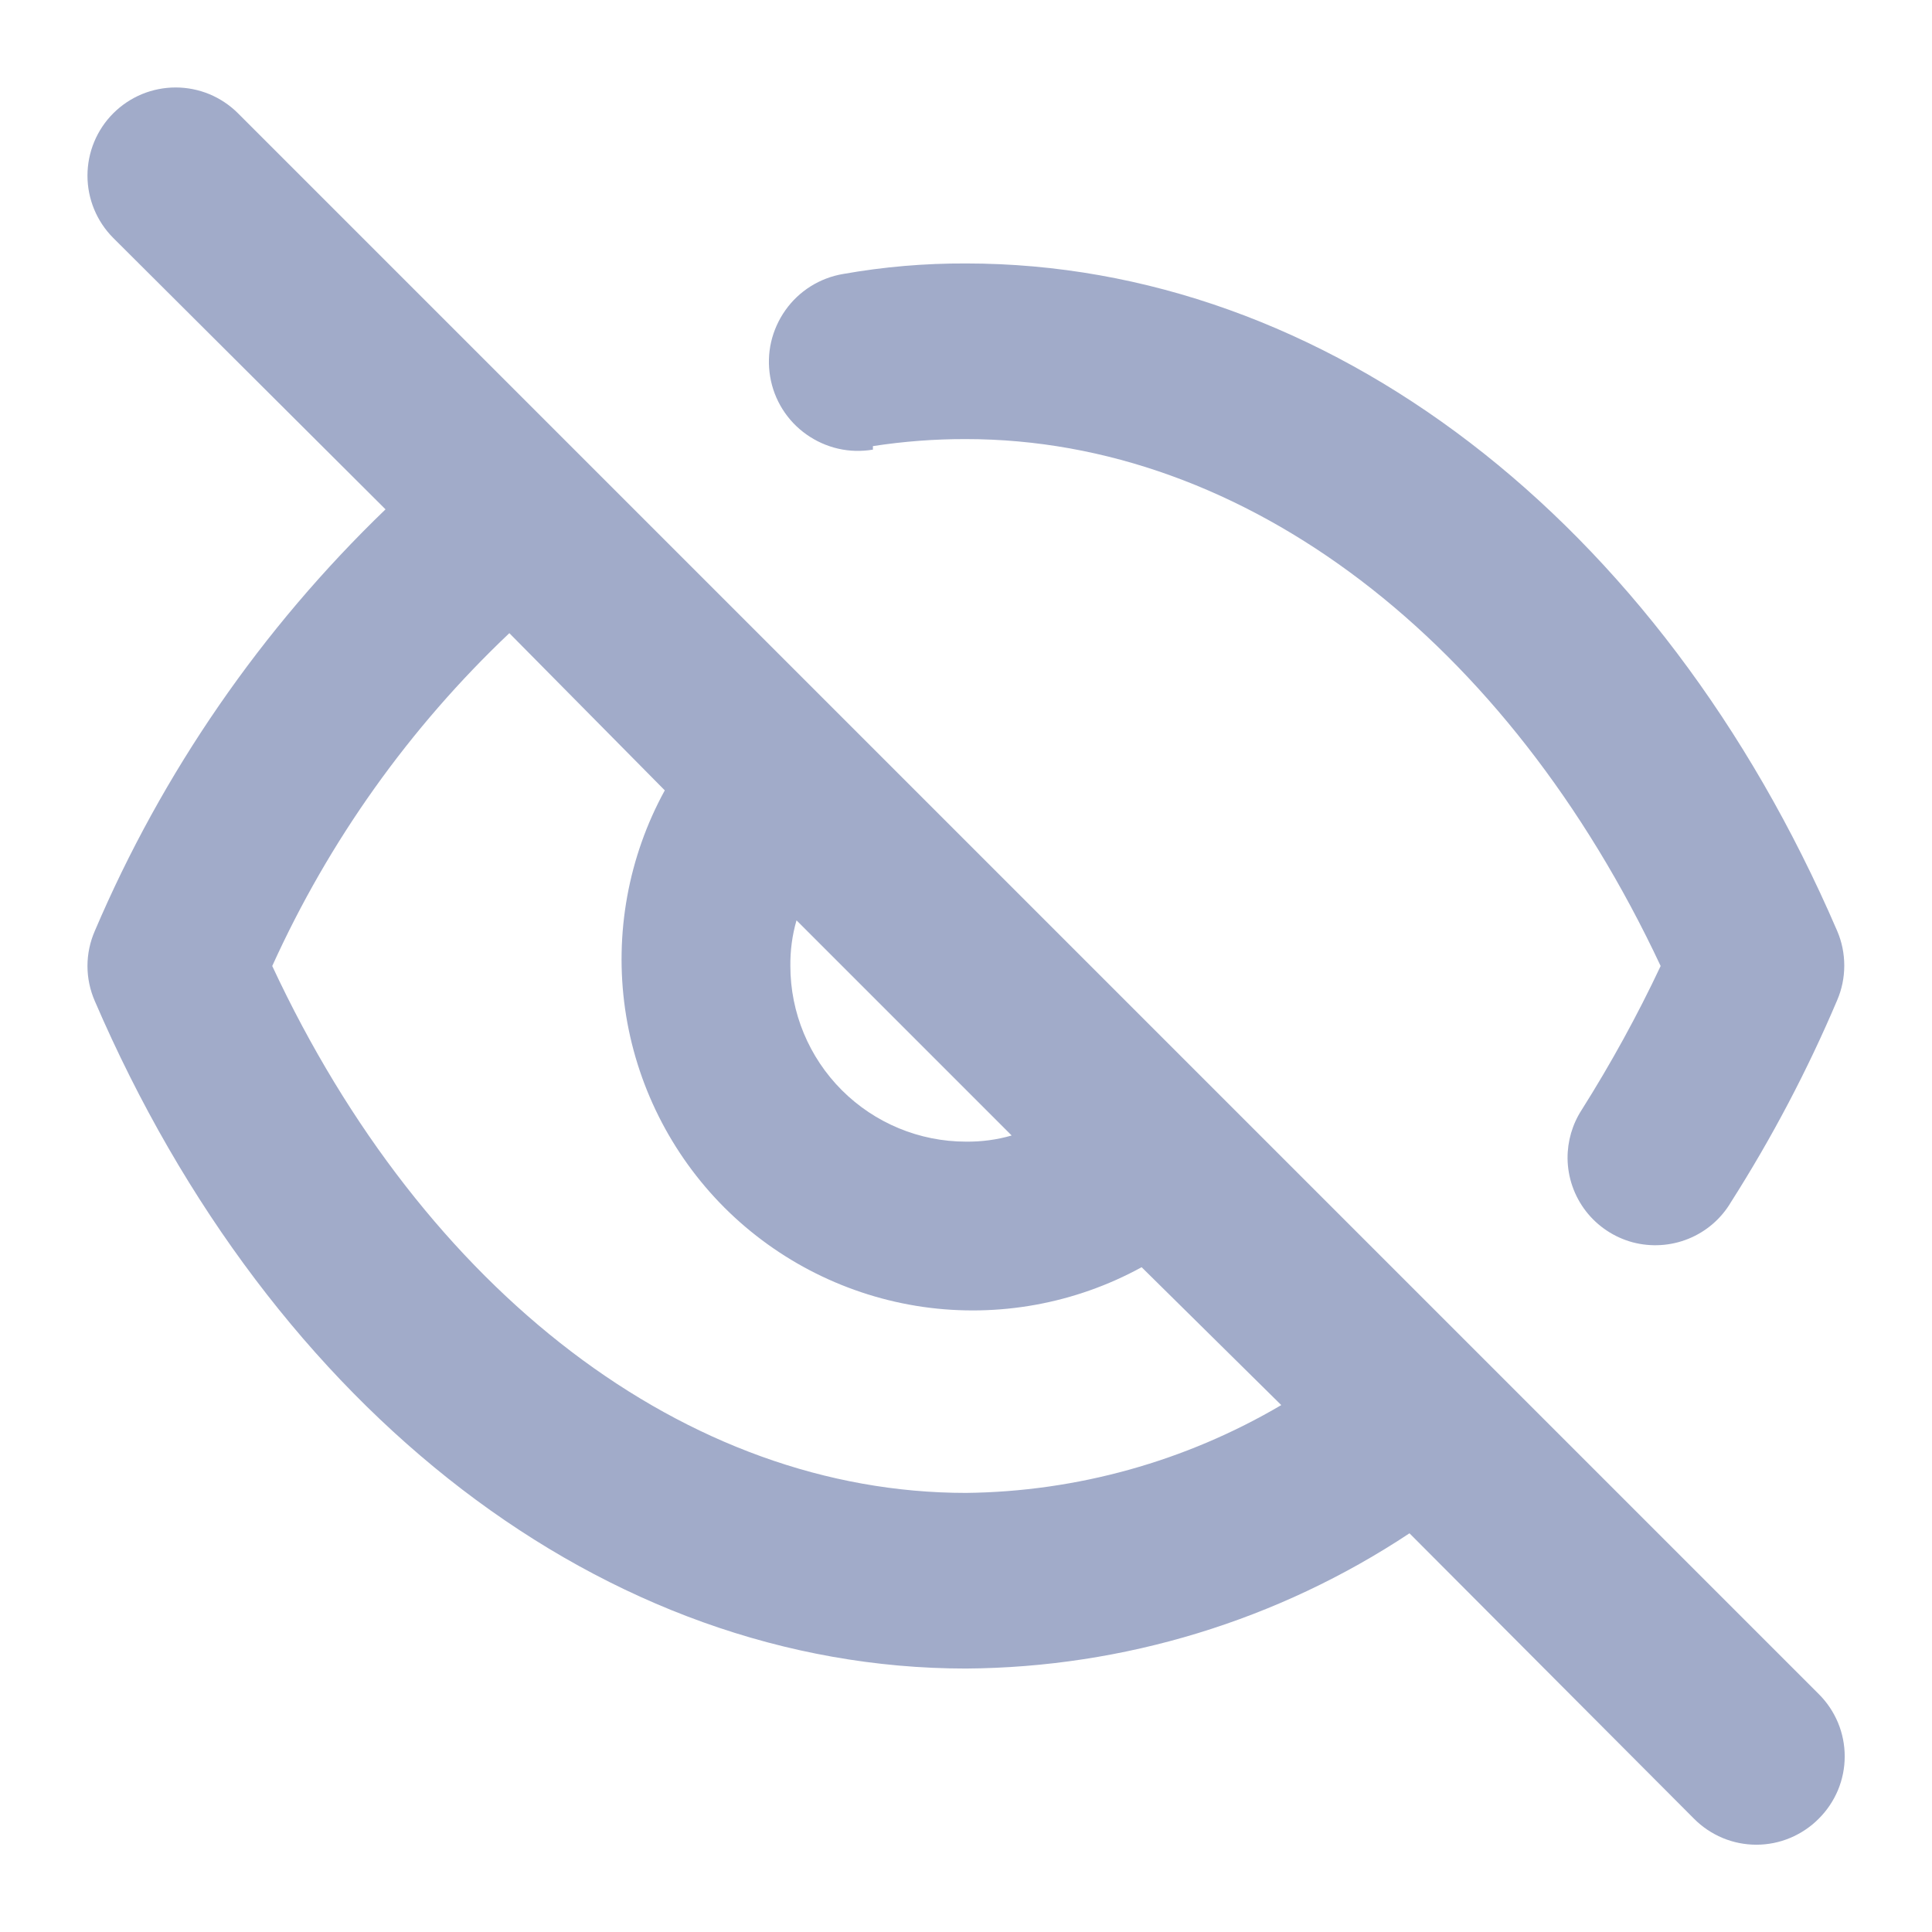
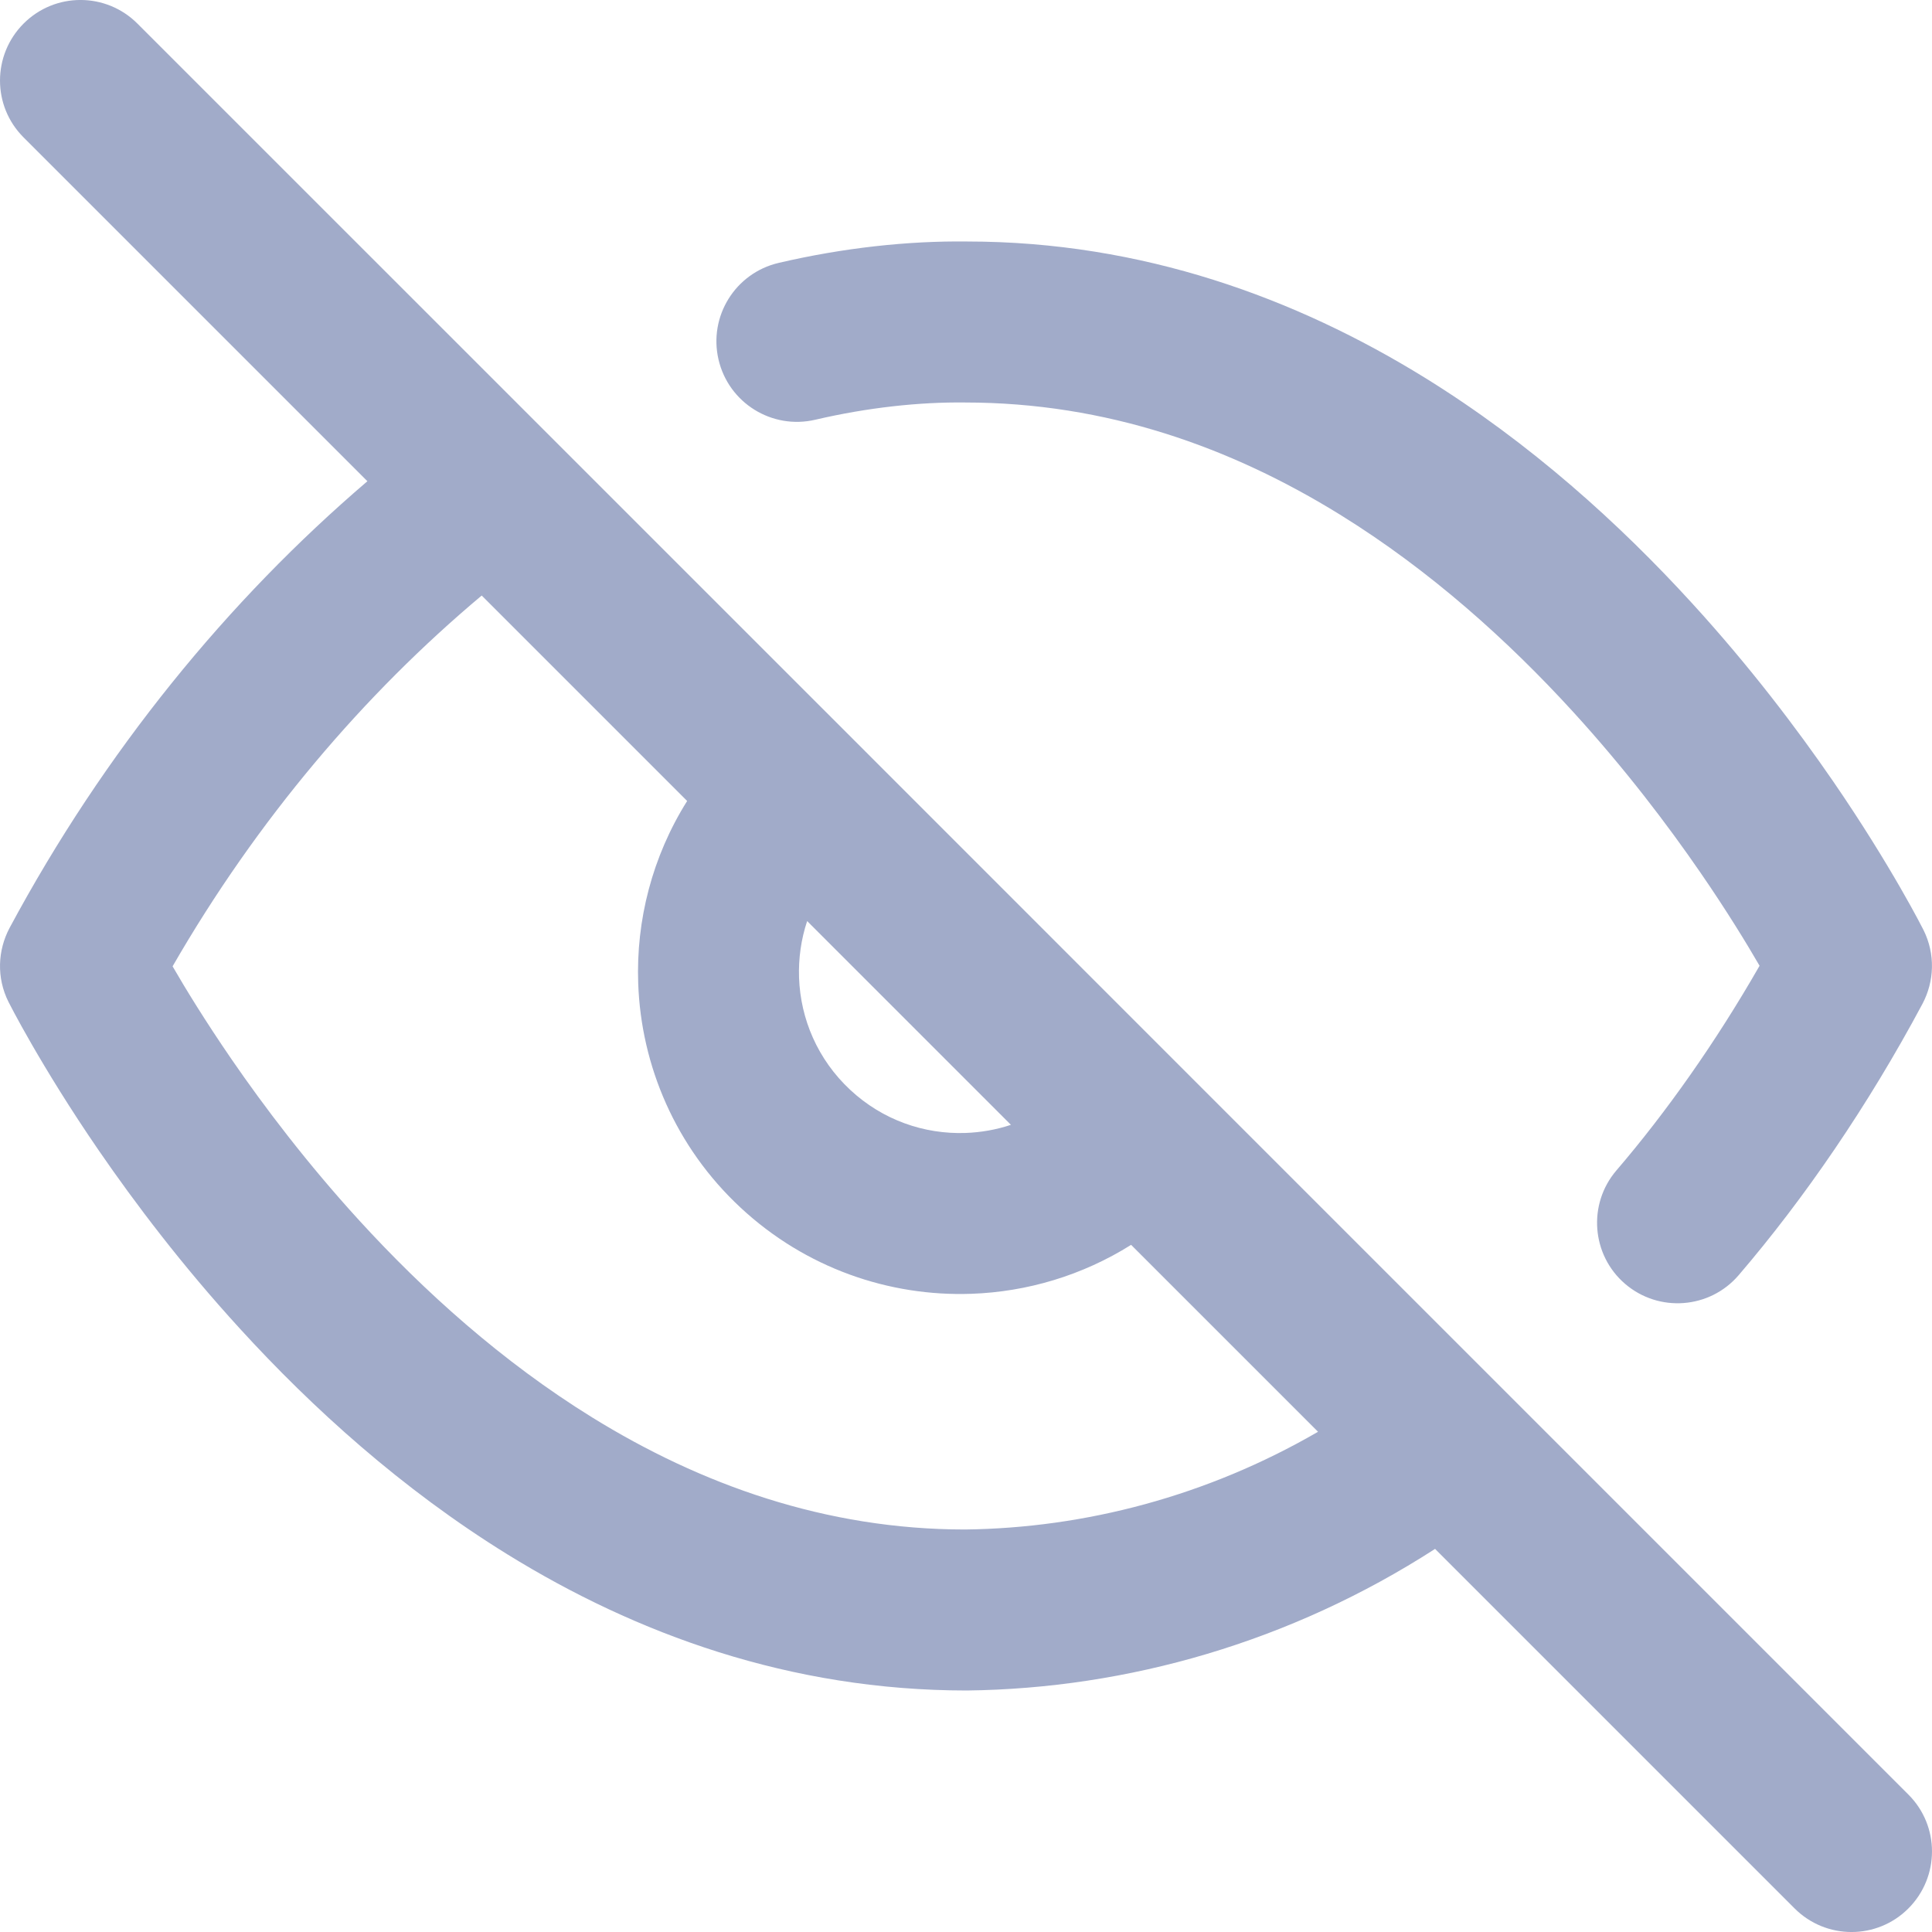
- <svg xmlns="http://www.w3.org/2000/svg" width="22" height="22" viewBox="0 0 22 22" fill="none">
-   <path d="M9.94 5.08C10.291 5.026 10.645 4.999 11 5C14.18 5 17.17 7.29 18.91 11C18.644 11.565 18.343 12.112 18.01 12.64C17.904 12.804 17.849 12.995 17.85 13.19C17.852 13.408 17.926 13.62 18.059 13.792C18.193 13.965 18.38 14.089 18.59 14.146C18.801 14.202 19.025 14.188 19.227 14.106C19.429 14.024 19.599 13.878 19.71 13.69C20.176 12.958 20.581 12.189 20.92 11.39C20.974 11.265 21.001 11.131 21.001 10.995C21.001 10.859 20.974 10.725 20.92 10.6C18.9 5.91 15.1 3 11 3C10.531 2.998 10.062 3.038 9.6 3.12C9.469 3.142 9.343 3.19 9.23 3.261C9.117 3.332 9.02 3.424 8.943 3.533C8.866 3.642 8.811 3.765 8.781 3.894C8.751 4.024 8.748 4.159 8.77 4.29C8.792 4.421 8.84 4.547 8.911 4.66C8.982 4.773 9.074 4.87 9.183 4.947C9.292 5.024 9.414 5.079 9.544 5.109C9.674 5.139 9.809 5.142 9.94 5.12V5.08ZM2.71 1.29C2.617 1.197 2.506 1.123 2.384 1.072C2.262 1.022 2.132 0.996 2 0.996C1.868 0.996 1.738 1.022 1.616 1.072C1.494 1.123 1.383 1.197 1.29 1.29C1.102 1.478 0.996 1.734 0.996 2C0.996 2.266 1.102 2.522 1.29 2.71L4.39 5.8C2.976 7.162 1.85 8.794 1.08 10.6C1.025 10.726 0.996 10.862 0.996 11C0.996 11.138 1.025 11.274 1.08 11.4C3.1 16.09 6.9 19 11 19C12.797 18.988 14.552 18.453 16.05 17.46L19.29 20.71C19.383 20.804 19.494 20.878 19.615 20.929C19.737 20.98 19.868 21.006 20 21.006C20.132 21.006 20.263 20.98 20.384 20.929C20.506 20.878 20.617 20.804 20.71 20.71C20.804 20.617 20.878 20.506 20.929 20.385C20.98 20.263 21.006 20.132 21.006 20C21.006 19.868 20.98 19.737 20.929 19.615C20.878 19.494 20.804 19.383 20.71 19.29L2.71 1.29ZM9.07 10.48L11.52 12.93C11.351 12.979 11.176 13.002 11 13C10.47 13 9.961 12.789 9.586 12.414C9.211 12.039 9 11.53 9 11C8.998 10.824 9.021 10.649 9.07 10.48ZM11 17C7.82 17 4.83 14.71 3.1 11C3.746 9.574 4.663 8.287 5.8 7.21L7.57 9C7.154 9.759 6.996 10.632 7.118 11.489C7.241 12.345 7.638 13.139 8.249 13.751C8.861 14.362 9.655 14.759 10.511 14.882C11.368 15.004 12.241 14.846 13 14.43L14.59 16C13.501 16.641 12.263 16.986 11 17Z" fill="#A1ABC9" />
+ <svg xmlns="http://www.w3.org/2000/svg" version="1.1" width="24" height="24" viewBox="0 0 24 24" data-tags="eye-off">
+   <g fill="#A1ABC9" transform="scale(0.0234375 0.0234375)">
+     <path d="M432.128 222.464c27.776-6.485 55.296-9.429 79.36-9.131 75.008 0 141.184 23.851 198.741 59.435 47.744 29.525 89.131 66.859 123.477 104.448 27.477 30.080 50.133 59.947 67.627 85.376 13.952 20.267 24.32 37.291 31.275 49.28-23.296 40.661-49.493 77.696-75.861 108.459-15.317 17.877-13.269 44.843 4.608 60.16s44.843 13.269 60.16-4.608c34.901-40.704 68.736-90.112 97.408-143.787 6.315-11.904 6.955-26.368 0.555-39.211 0 0-16.896-33.664-47.787-78.635-19.243-27.989-44.288-61.099-74.965-94.635-38.144-41.771-85.504-84.779-141.611-119.467-68.053-42.027-149.589-72.149-242.603-72.149-31.317-0.384-65.707 3.371-99.84 11.349-22.955 5.376-37.205 28.331-31.829 51.285s28.331 37.205 51.285 31.829zM427.819 488.192l107.989 107.989c-7.765 2.603-15.872 4.011-24.021 4.309-21.888 0.768-43.947-6.784-61.184-22.869s-26.325-37.547-27.093-59.435c-0.341-10.155 1.067-20.309 4.309-30.037zM255.275 315.605l108.928 108.928c-18.517 29.483-27.136 63.317-25.941 96.683 1.536 43.605 19.755 86.741 54.229 118.827s78.763 47.232 122.368 45.696c29.525-1.024 58.837-9.728 84.651-25.941l99.072 99.072c-58.795 34.091-123.52 51.029-187.051 51.797-73.984 0-140.16-23.851-197.717-59.435-47.744-29.525-89.131-66.859-123.477-104.448-27.477-30.080-50.133-59.947-67.627-85.376-13.909-20.267-24.32-37.248-31.232-49.237 44.8-77.739 101.376-144.171 163.883-196.565zM12.501 72.832l182.229 182.229c-73.856 63.104-139.477 143.275-189.653 236.757-6.315 11.904-6.997 26.411-0.555 39.253 0 0 16.896 33.664 47.787 78.635 19.243 27.989 44.288 61.099 74.965 94.635 38.144 41.771 85.504 84.779 141.611 119.467 68.053 42.069 149.589 72.192 243.627 72.192 85.035-1.024 171.477-25.643 248.107-75.051l190.549 190.549c16.683 16.683 43.691 16.683 60.331 0s16.683-43.691 0-60.331l-378.709-378.709c-0.085-0.085-0.213-0.213-0.299-0.299l-179.584-179.627c-0.341-0.299-0.683-0.683-1.024-1.024l-379.051-379.008c-16.683-16.683-43.691-16.683-60.331 0s-16.683 43.691 0 60.331z" />
+   </g>
</svg>
